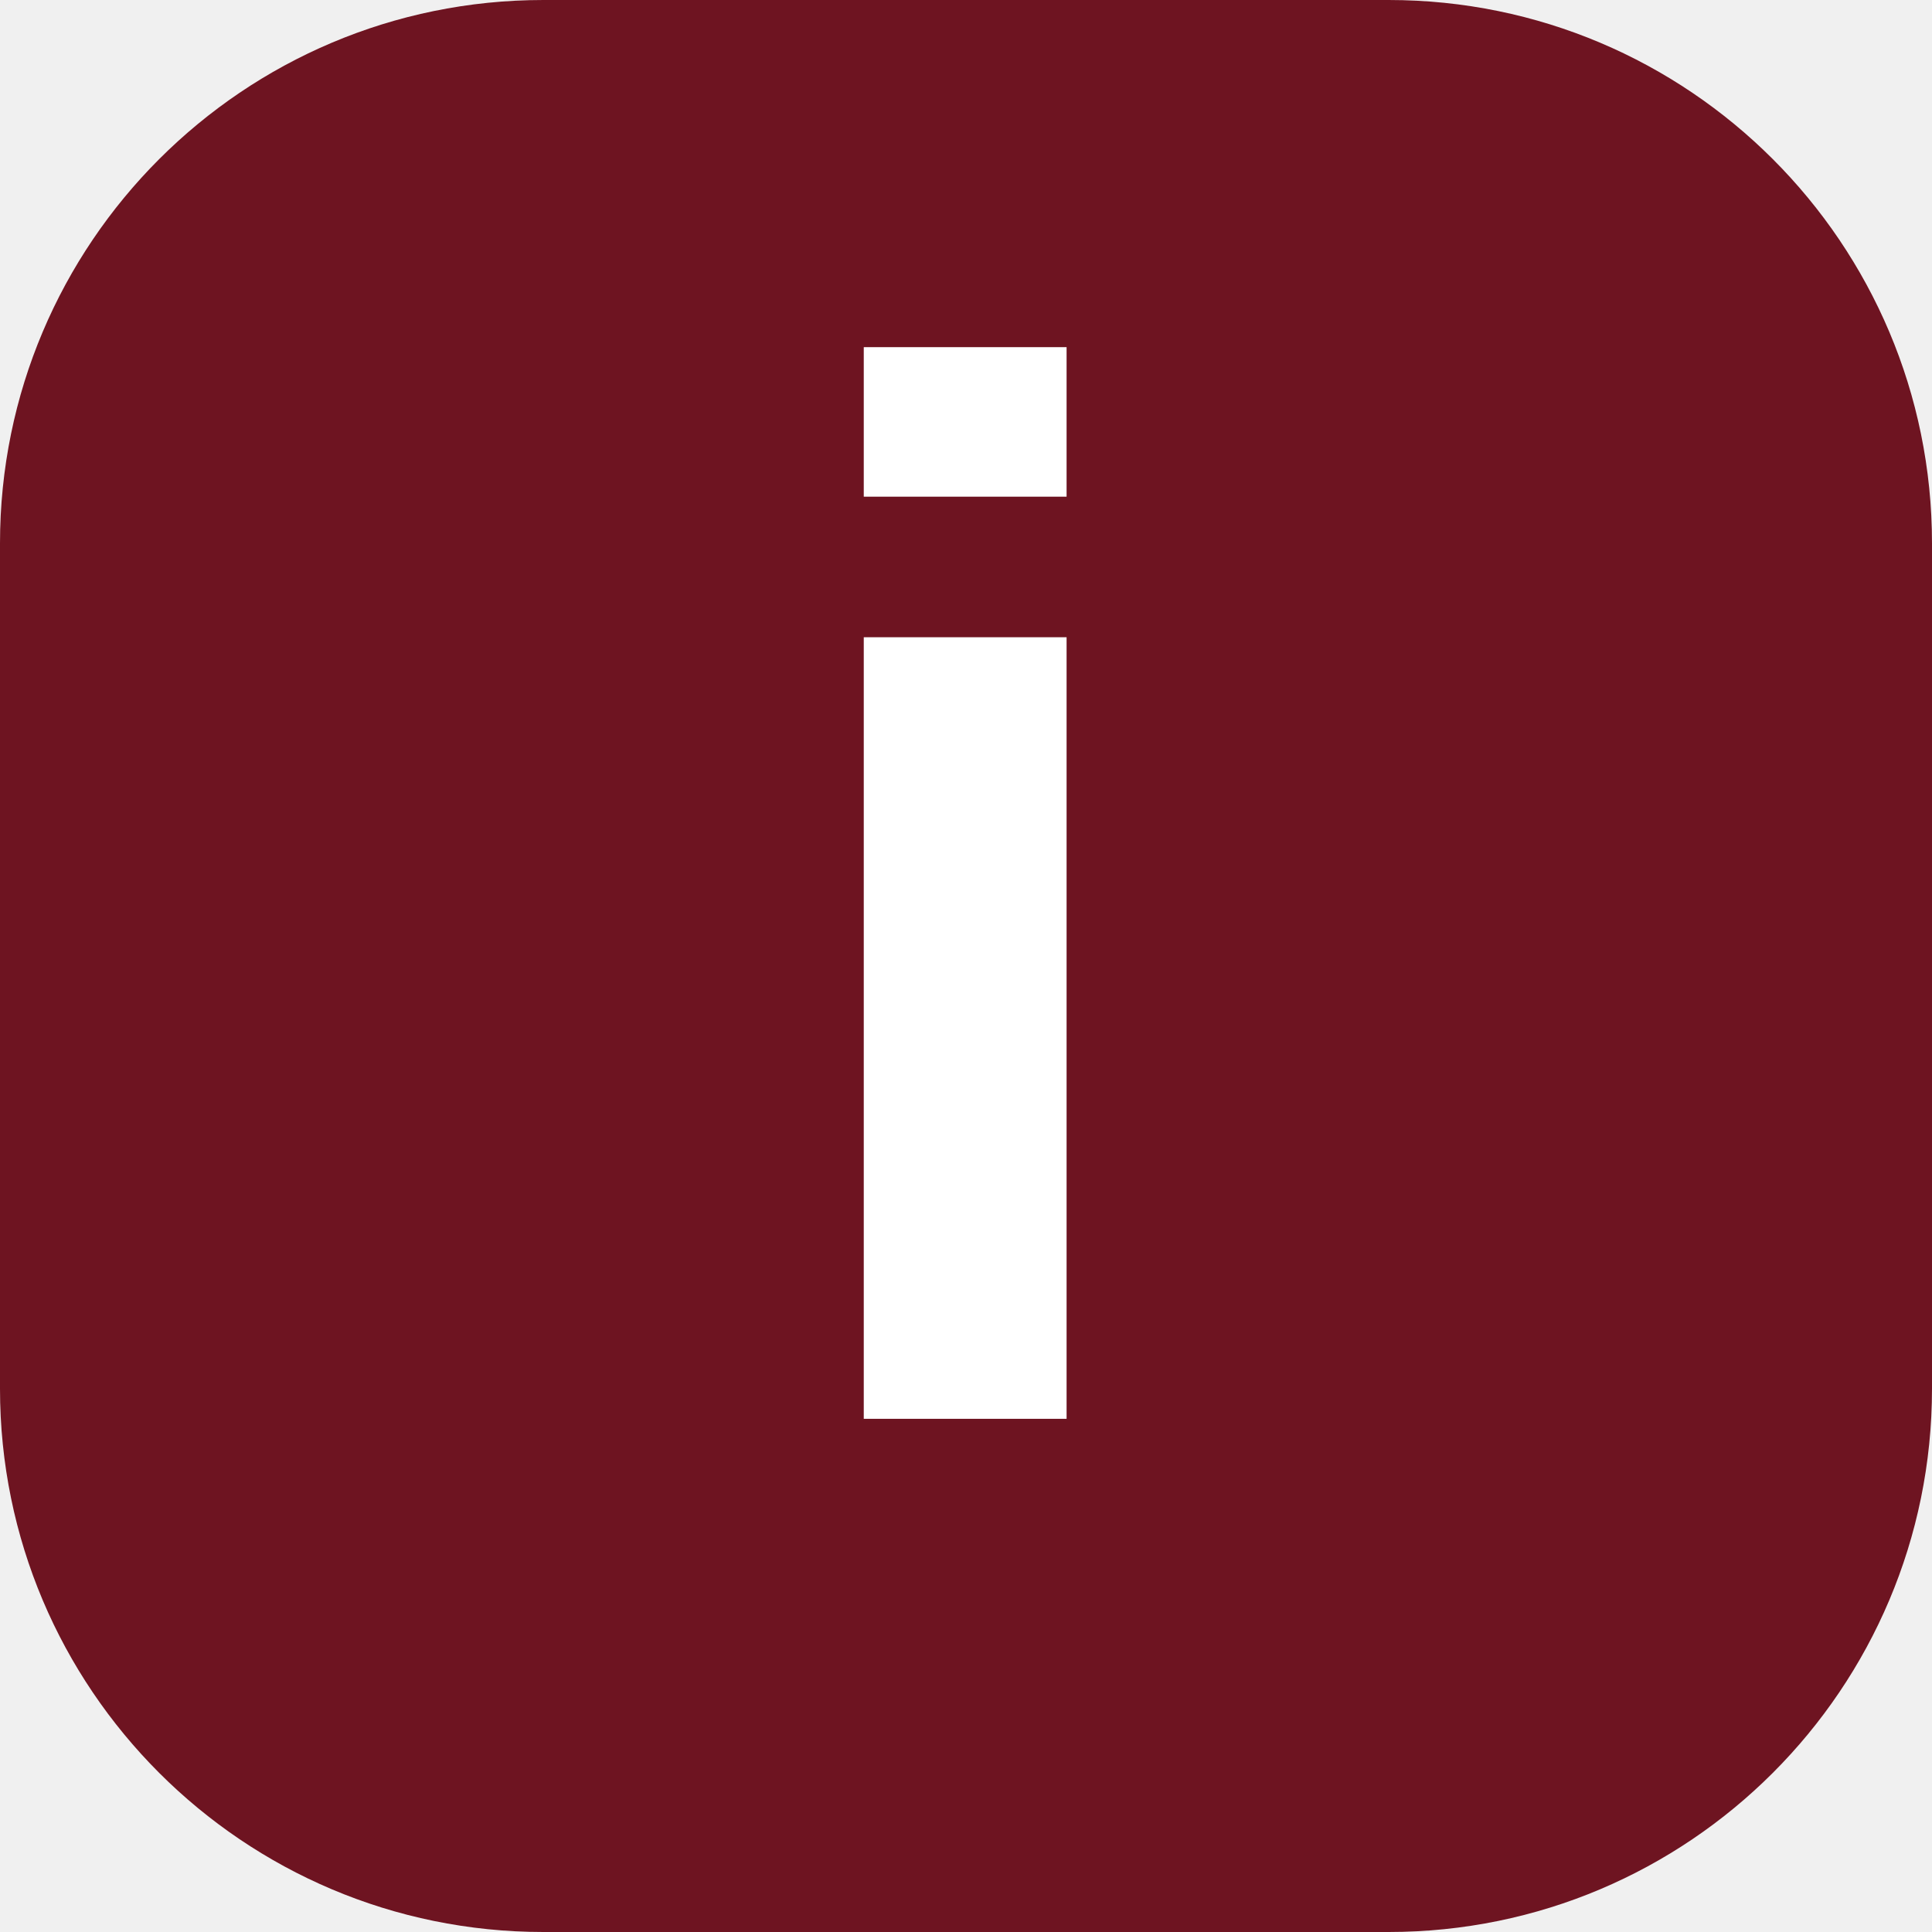
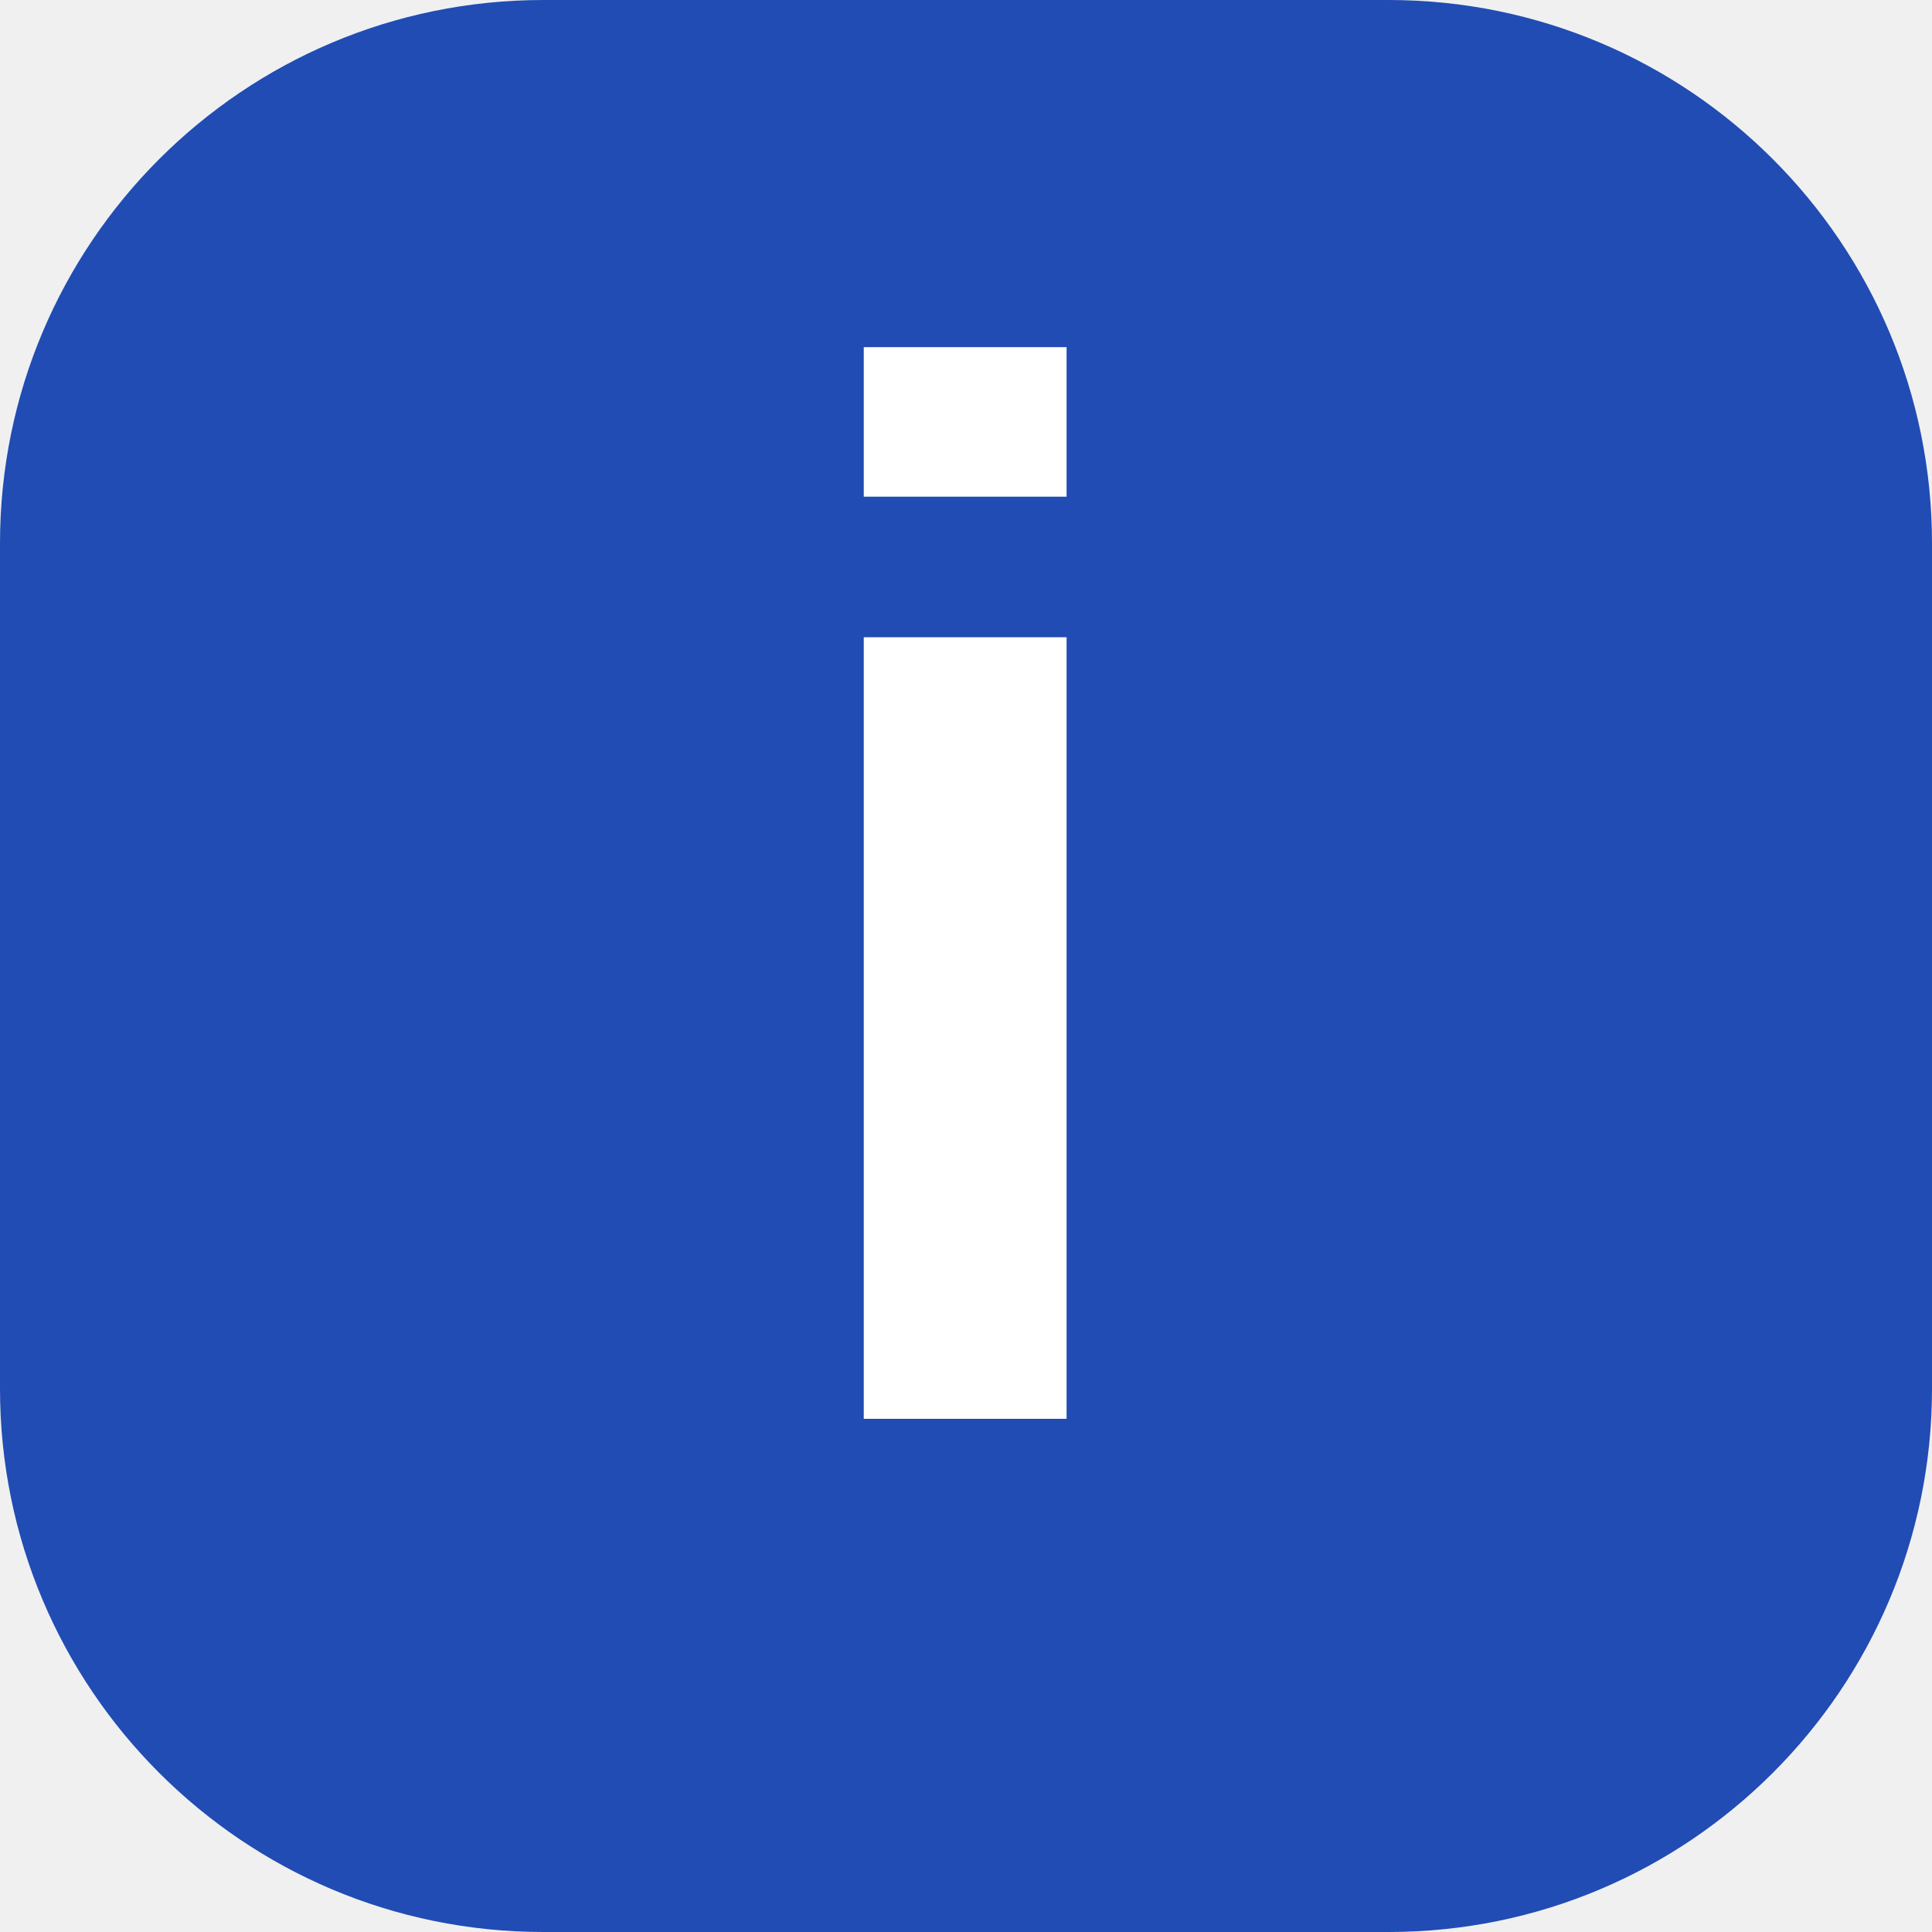
<svg xmlns="http://www.w3.org/2000/svg" viewBox="0 0 64 64">
-   <rect width="64" height="64" rx="18" fill="#6e1421" />
+   <rect width="64" height="64" rx="18" fill="#204cb4" />
  <text x="32" y="47" text-anchor="middle" font-family="Arial,Helvetica,sans-serif" font-size="49" font-weight="bold" fill="white">i</text>
</svg>
